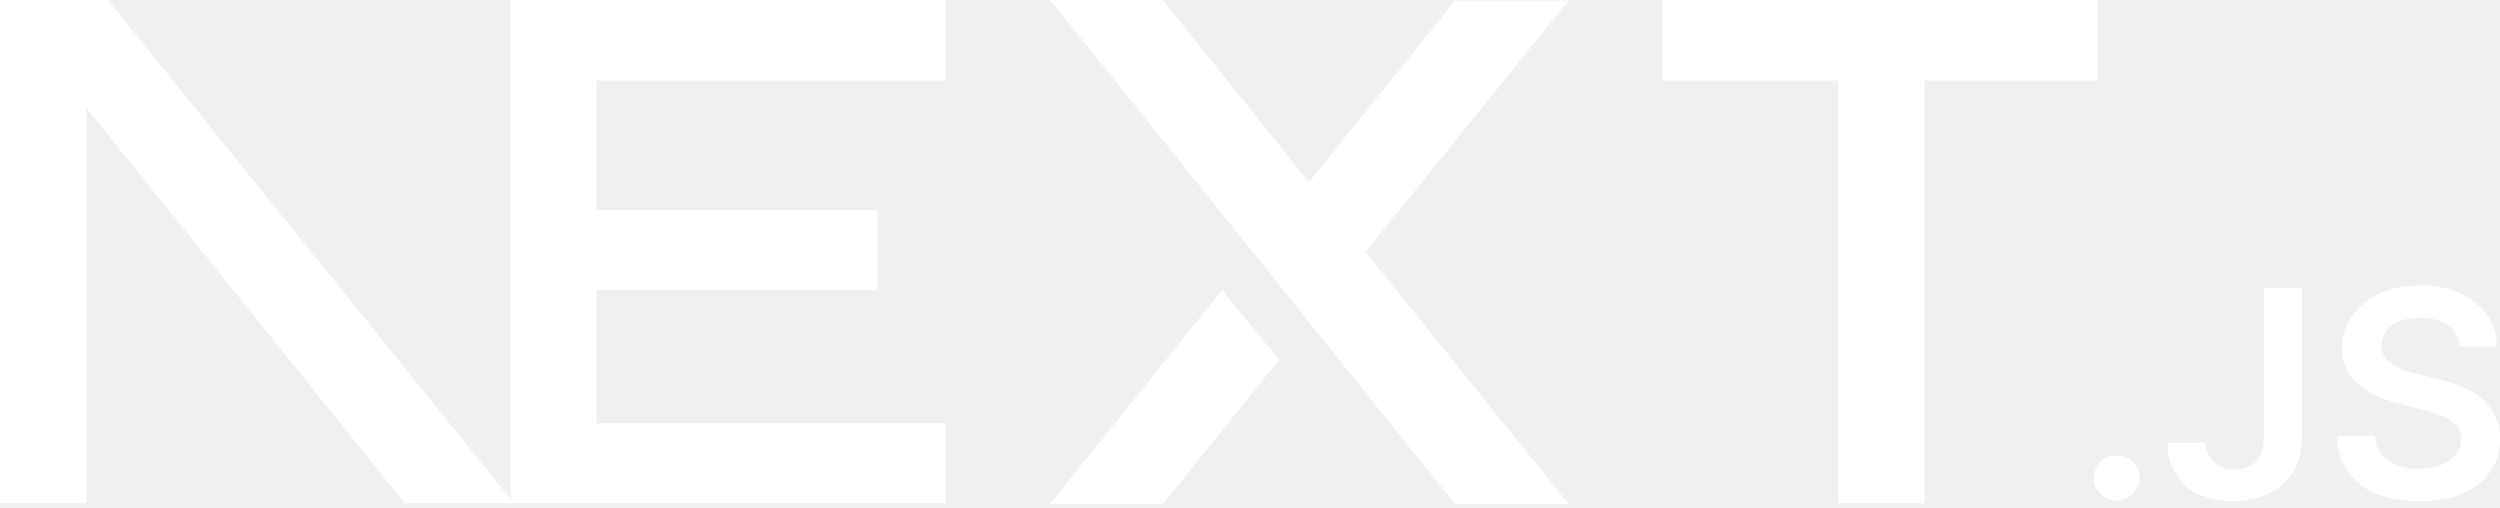
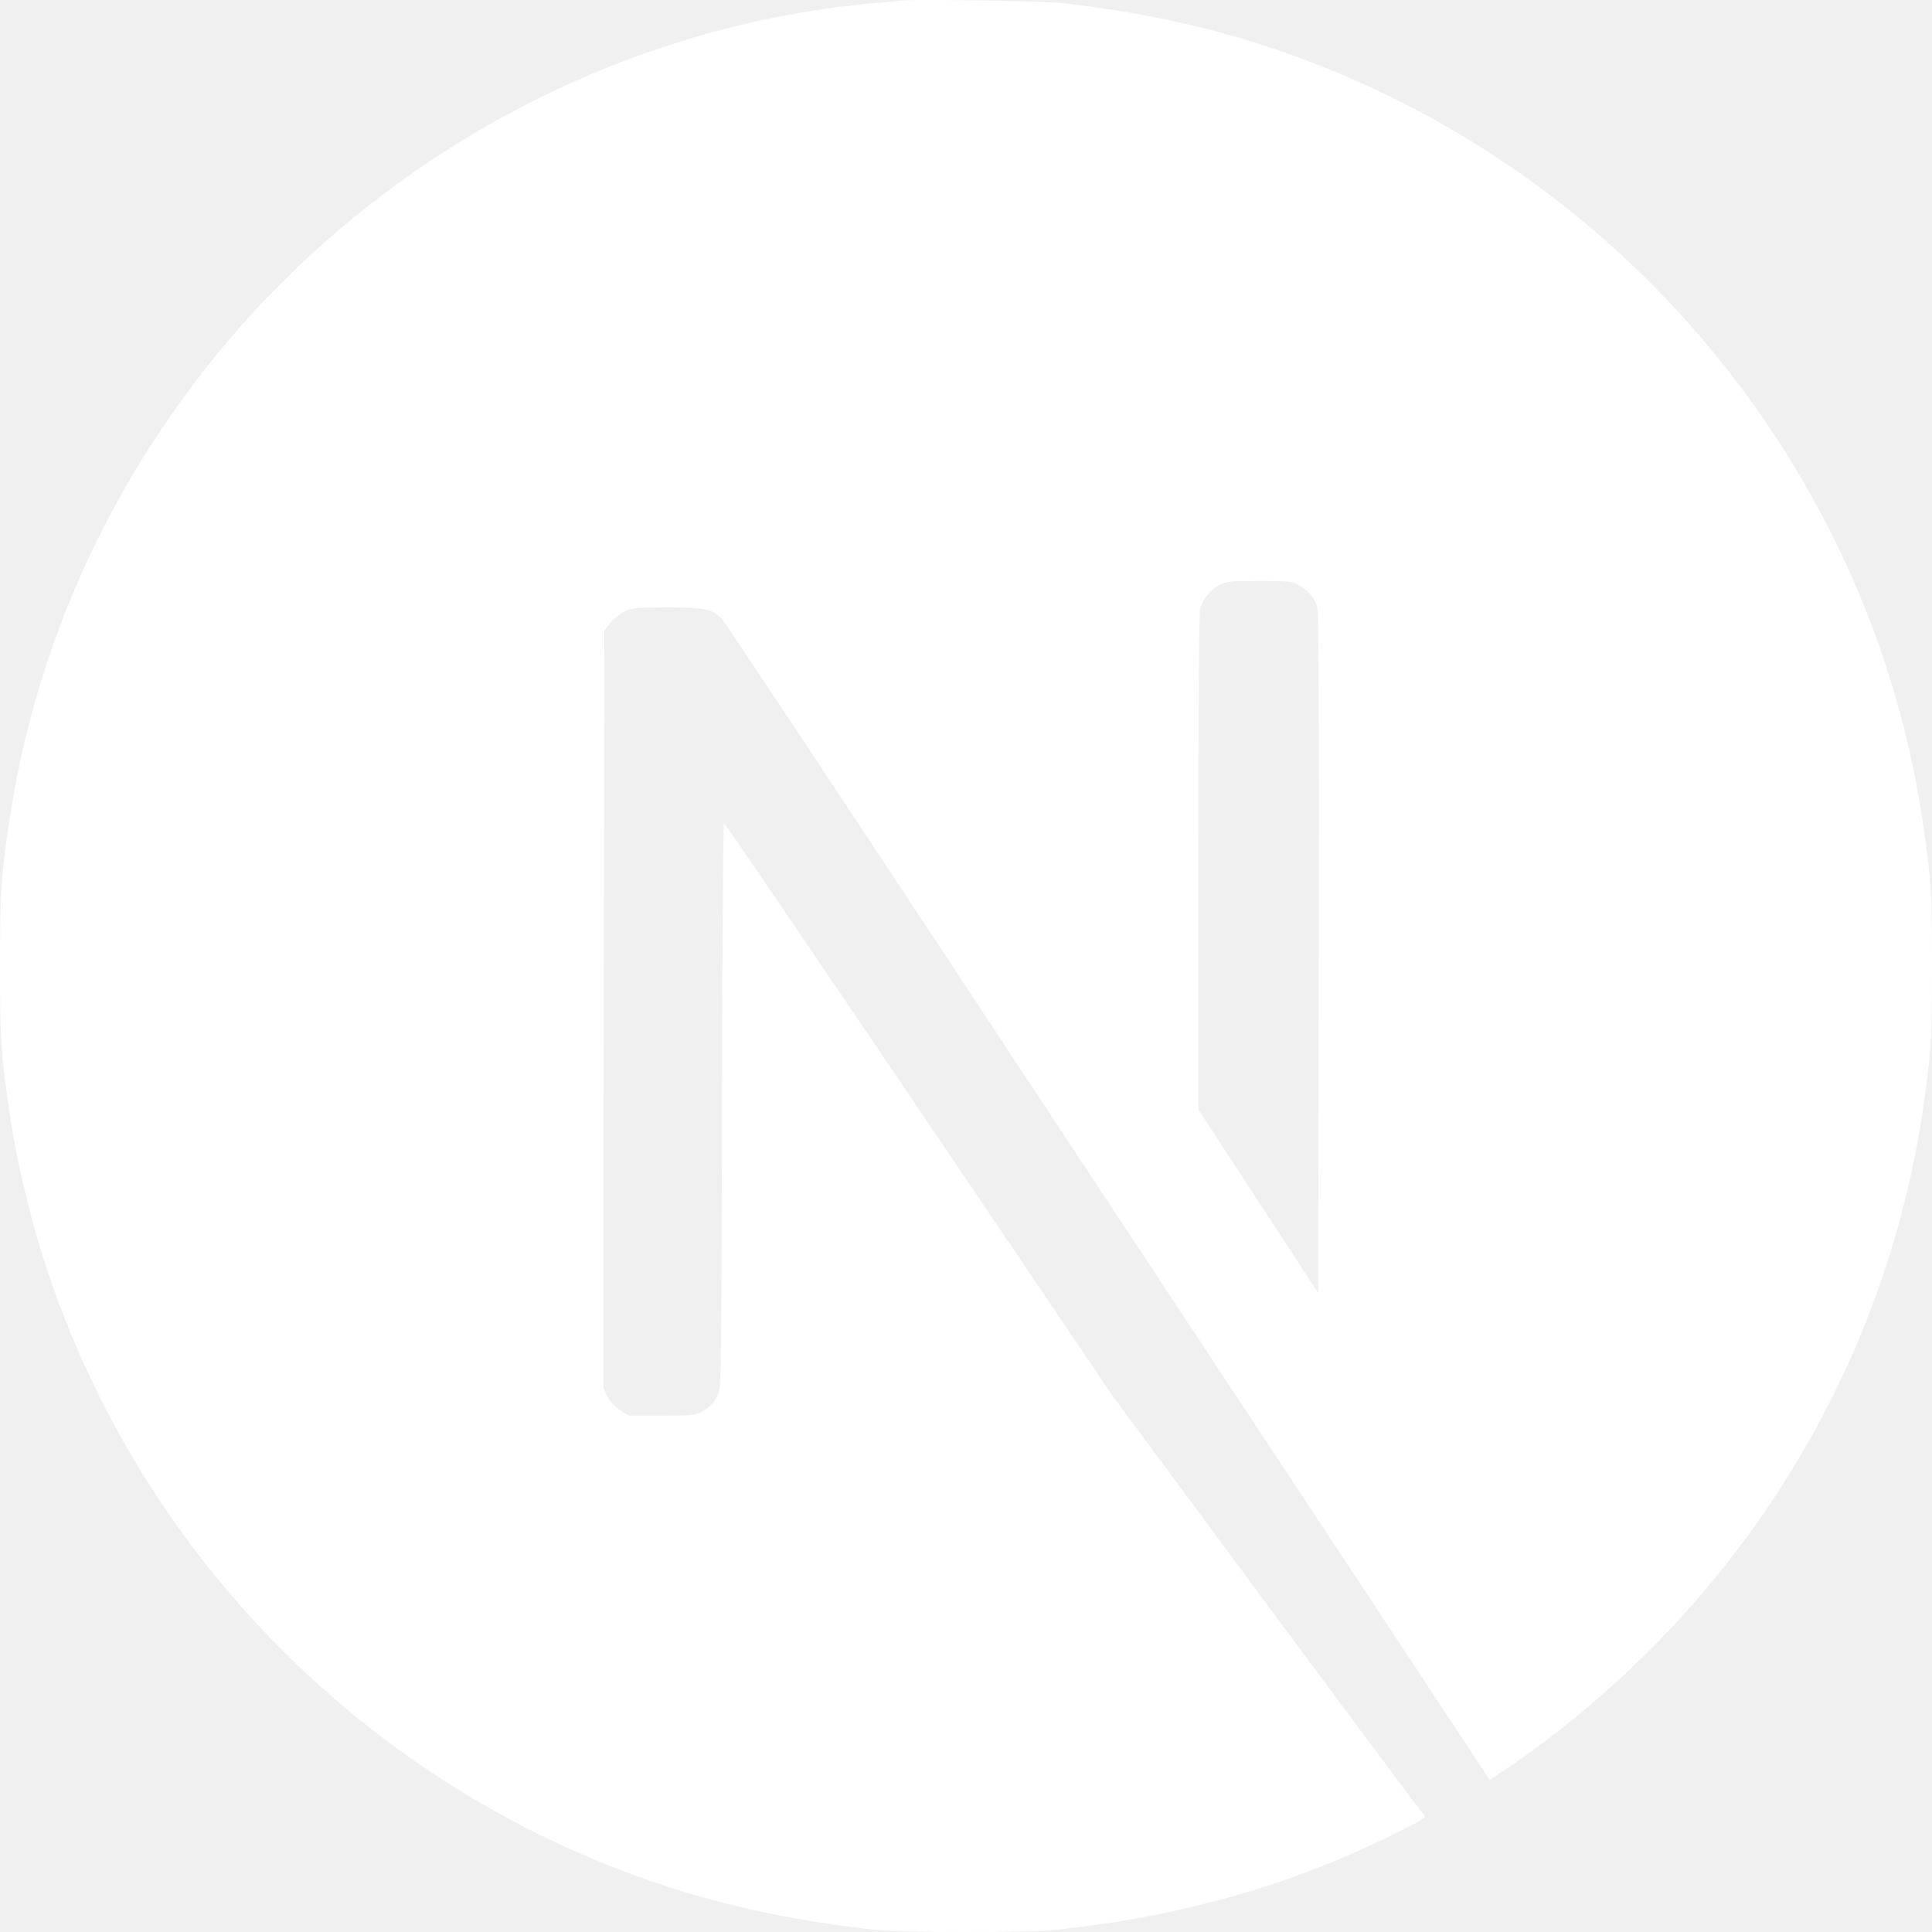
- <svg xmlns="http://www.w3.org/2000/svg" fill="none" viewBox="0 0 394 80">
-   <path fill="#fff" d="M262 0h68.5v12.7h-27.2v66.6h-13.6V12.7H262V0ZM149 0v12.7H94v20.4h44.3v12.6H94v21h55v12.6H80.5V0h68.7zm34.3 0h-17.8l63.8 79.4h17.9l-32-39.7 32-39.6h-17.9l-23 28.6-23-28.6zm18.3 56.7-9-11-27.1 33.7h17.8l18.3-22.7z" />
-   <path fill="#fff" d="M81 79.3 17 0H0v79.3h13.6V17l50.2 62.3H81Zm252.6-.4c-1 0-1.8-.4-2.5-1s-1.1-1.6-1.1-2.6.3-1.8 1-2.5 1.6-1 2.6-1 1.8.3 2.5 1a3.4 3.4 0 0 1 .6 4.3 3.7 3.7 0 0 1-3 1.8zm23.2-33.5h6v23.3c0 2.1-.4 4-1.3 5.5a9.1 9.1 0 0 1-3.8 3.5c-1.6.8-3.5 1.3-5.7 1.3-2 0-3.7-.4-5.3-1s-2.8-1.8-3.7-3.2c-.9-1.3-1.4-3-1.4-5h6c.1.8.3 1.6.7 2.2s1 1.2 1.6 1.5c.7.4 1.5.5 2.4.5 1 0 1.8-.2 2.4-.6a4 4 0 0 0 1.6-1.8c.3-.8.5-1.8.5-3V45.5zm30.9 9.1a4.4 4.4 0 0 0-2-3.3 7.5 7.5 0 0 0-4.3-1.1c-1.3 0-2.4.2-3.3.5-.9.4-1.6 1-2 1.6a3.5 3.5 0 0 0-.3 4c.3.5.7.9 1.3 1.2l1.8 1 2 .5 3.2.8c1.3.3 2.5.7 3.7 1.2a13 13 0 0 1 3.2 1.8 8.1 8.1 0 0 1 3 6.5c0 2-.5 3.7-1.5 5.1a10 10 0 0 1-4.4 3.5c-1.8.8-4.1 1.2-6.8 1.2-2.6 0-4.9-.4-6.8-1.2-2-.8-3.4-2-4.5-3.5a10 10 0 0 1-1.7-5.6h6a5 5 0 0 0 3.5 4.6c1 .4 2.2.6 3.4.6 1.3 0 2.5-.2 3.5-.6 1-.4 1.8-1 2.4-1.7a4 4 0 0 0 .8-2.4c0-.9-.2-1.6-.7-2.2a11 11 0 0 0-2.1-1.4l-3.2-1-3.8-1c-2.8-.7-5-1.7-6.6-3.2a7.2 7.2 0 0 1-2.4-5.7 8 8 0 0 1 1.7-5 10 10 0 0 1 4.3-3.5c2-.8 4-1.2 6.4-1.2 2.3 0 4.4.4 6.2 1.2 1.8.8 3.2 2 4.3 3.4 1 1.4 1.5 3 1.5 5h-5.8z" />
+ <svg xmlns="http://www.w3.org/2000/svg" width="800px" height="800px" viewBox="0 0 256 256" version="1.1" preserveAspectRatio="xMidYMid">
+   <g>
+     <path d="M119.617,0.069 C119.066,0.119 117.315,0.294 115.738,0.419 C79.378,3.697 45.319,23.313 23.748,53.463 C11.736,70.227 4.054,89.243 1.151,109.385 C0.125,116.415 0,118.492 0,128.025 C0,137.558 0.125,139.635 1.151,146.666 C8.108,194.73 42.316,235.114 88.712,250.076 C97.02,252.754 105.778,254.58 115.738,255.681 C119.617,256.106 136.383,256.106 140.262,255.681 C157.454,253.779 172.018,249.526 186.382,242.195 C188.584,241.069 189.01,240.769 188.709,240.518 C188.509,240.368 179.125,227.783 167.864,212.57 L147.394,184.922 L121.744,146.966 C107.63,126.098 96.019,109.034 95.919,109.034 C95.819,109.009 95.718,125.873 95.668,146.465 C95.593,182.52 95.568,183.971 95.118,184.822 C94.467,186.048 93.967,186.549 92.916,187.099 C92.115,187.499 91.414,187.574 87.636,187.574 L83.306,187.574 L82.155,186.849 C81.404,186.373 80.854,185.748 80.479,185.022 L79.953,183.896 L80.003,133.73 L80.078,83.538 L80.854,82.562 C81.254,82.037 82.105,81.361 82.706,81.036 C83.732,80.536 84.132,80.486 88.461,80.486 C93.566,80.486 94.417,80.686 95.743,82.137 C96.119,82.537 110.007,103.455 126.624,128.651 C143.24,153.846 165.962,188.25 177.123,205.139 L197.393,235.84 L198.419,235.164 C207.503,229.259 217.112,220.852 224.719,212.095 C240.91,193.504 251.345,170.836 254.849,146.666 C255.875,139.635 256,137.558 256,128.025 C256,118.492 255.875,116.415 254.849,109.385 C247.892,61.32 213.684,20.936 167.288,5.974 C159.105,3.322 150.397,1.495 140.637,0.394 C138.235,0.144 121.694,-0.131 119.617,0.069 L119.617,0.069 Z M172.018,77.483 C173.219,78.084 174.195,79.235 174.545,80.436 C174.746,81.086 174.796,94.998 174.746,126.349 L174.671,171.336 L166.738,159.176 L158.78,147.016 L158.78,114.314 C158.78,93.171 158.88,81.286 159.03,80.711 C159.431,79.31 160.307,78.209 161.508,77.558 C162.534,77.033 162.909,76.983 166.838,76.983 C170.542,76.983 171.192,77.033 172.018,77.483 Z" fill="#fff">
+ 
+ </path>
+   </g>
</svg>
